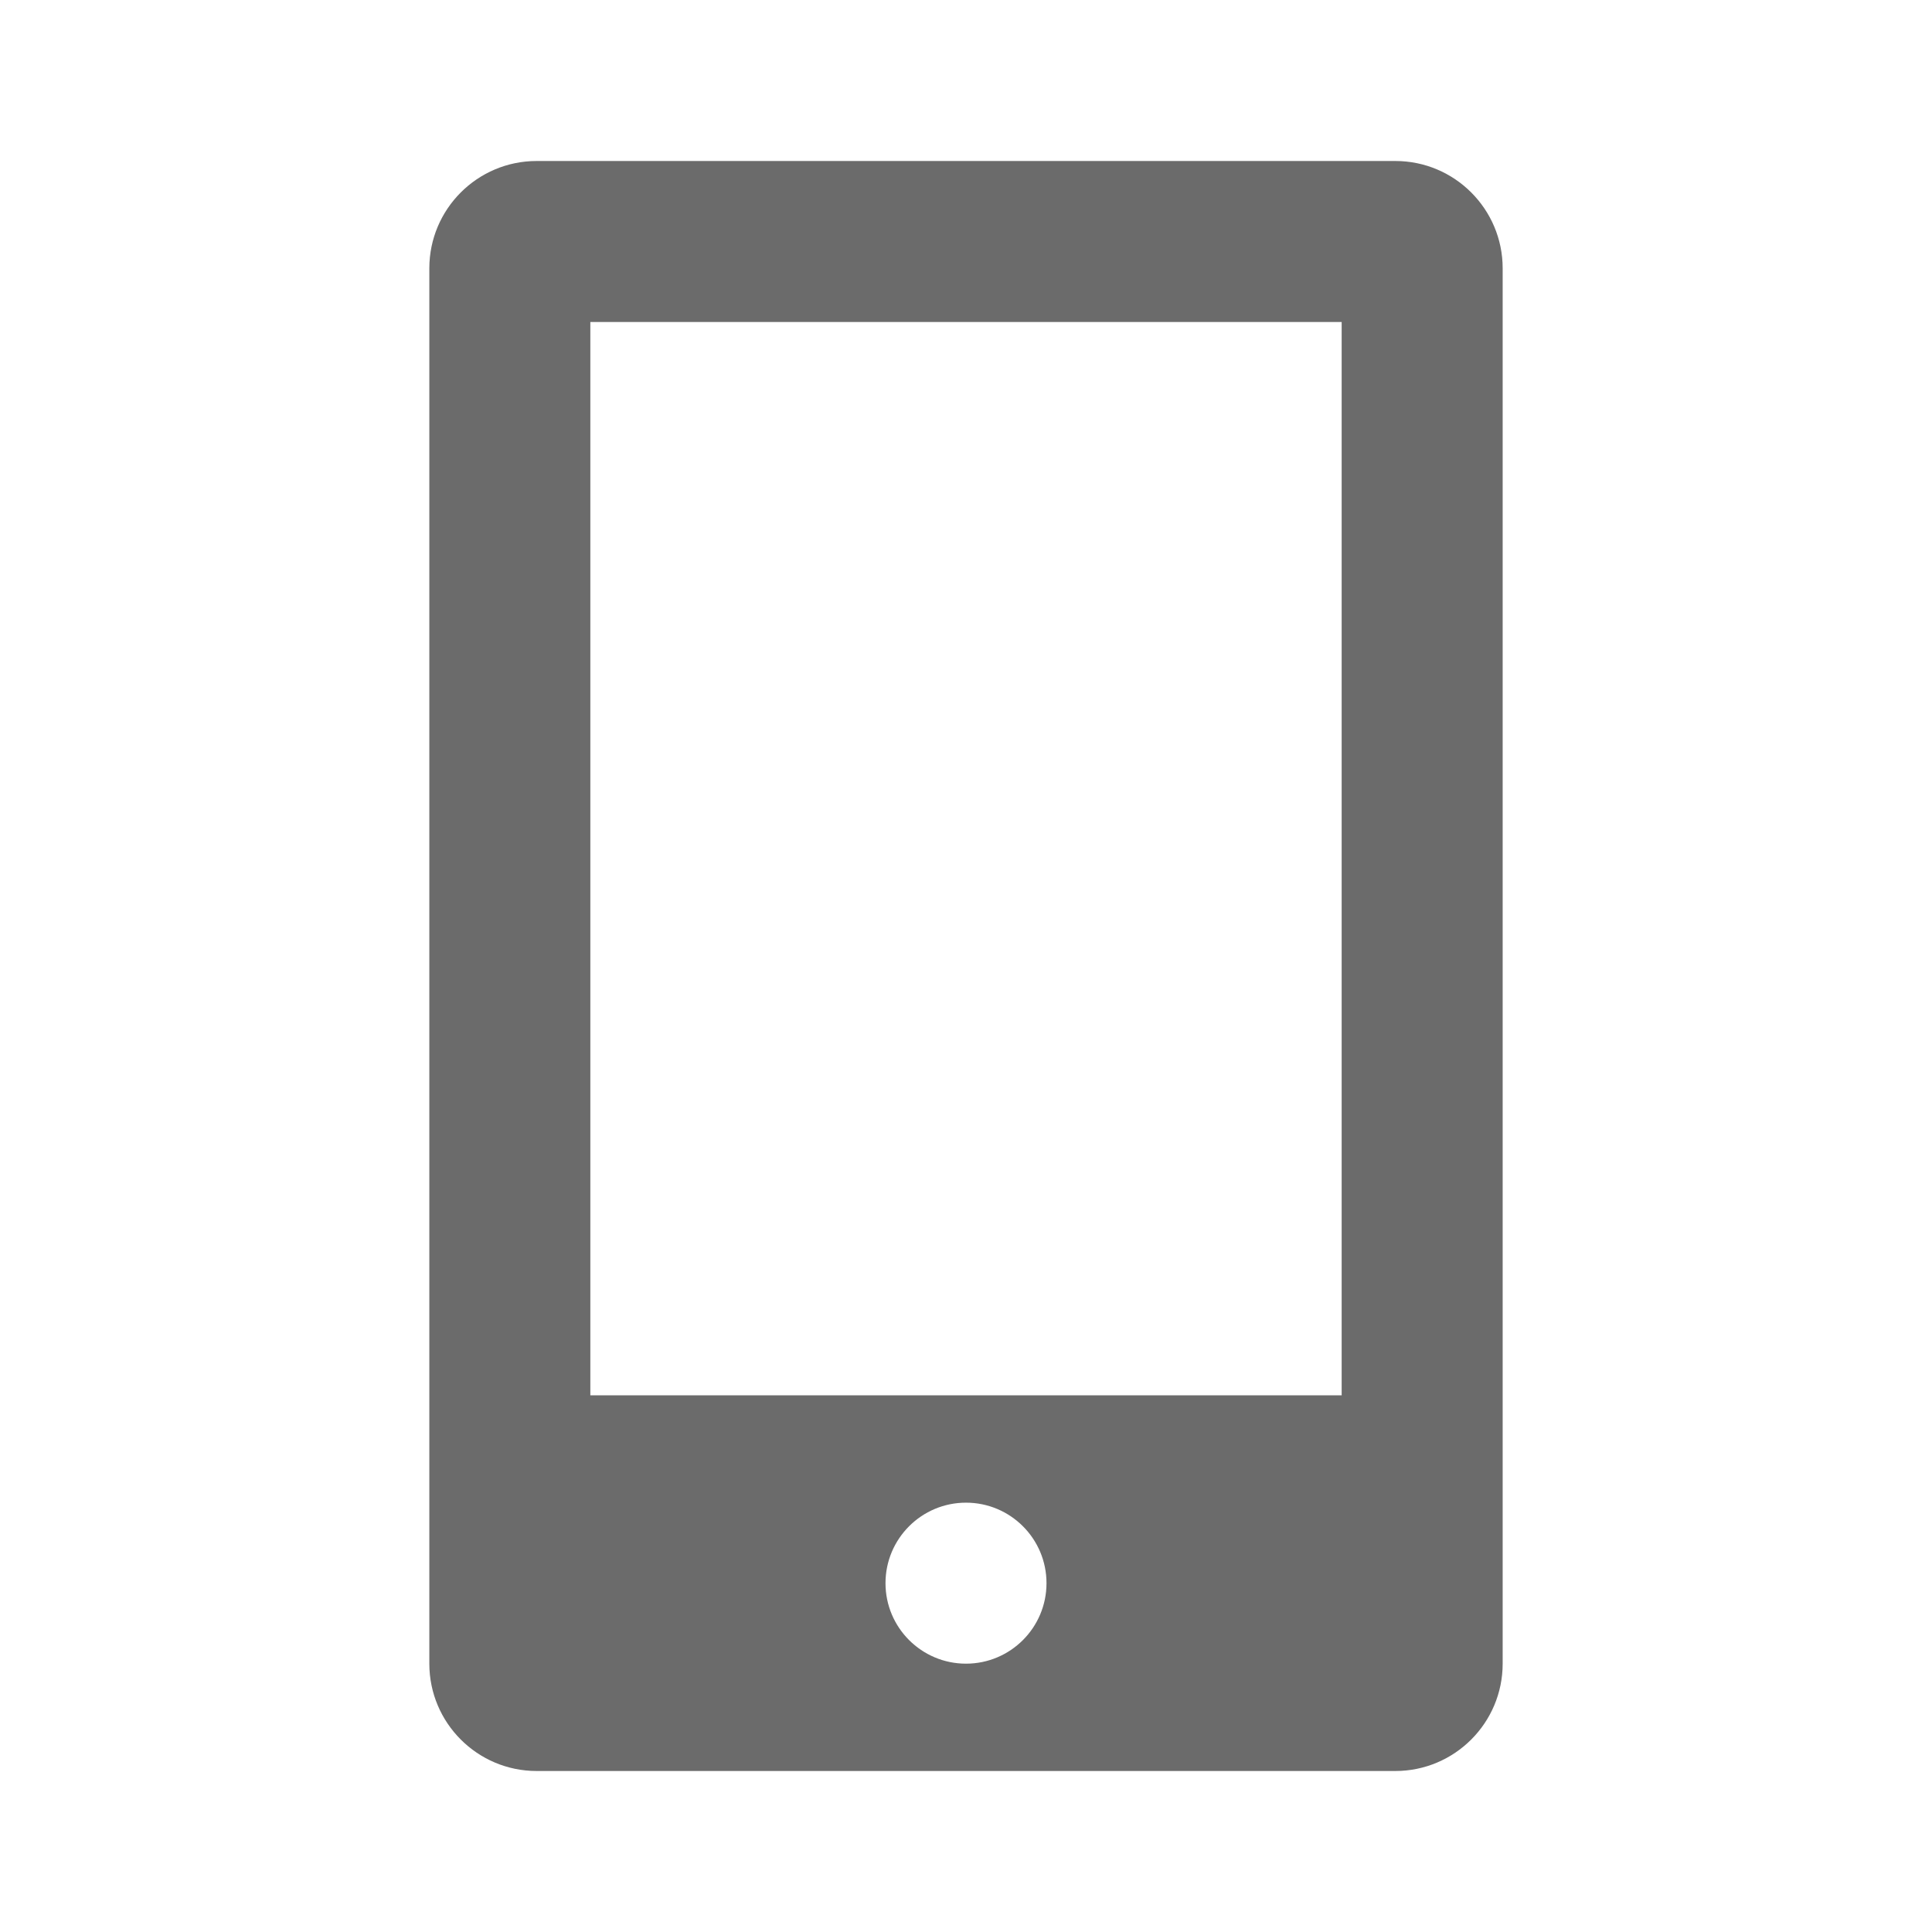
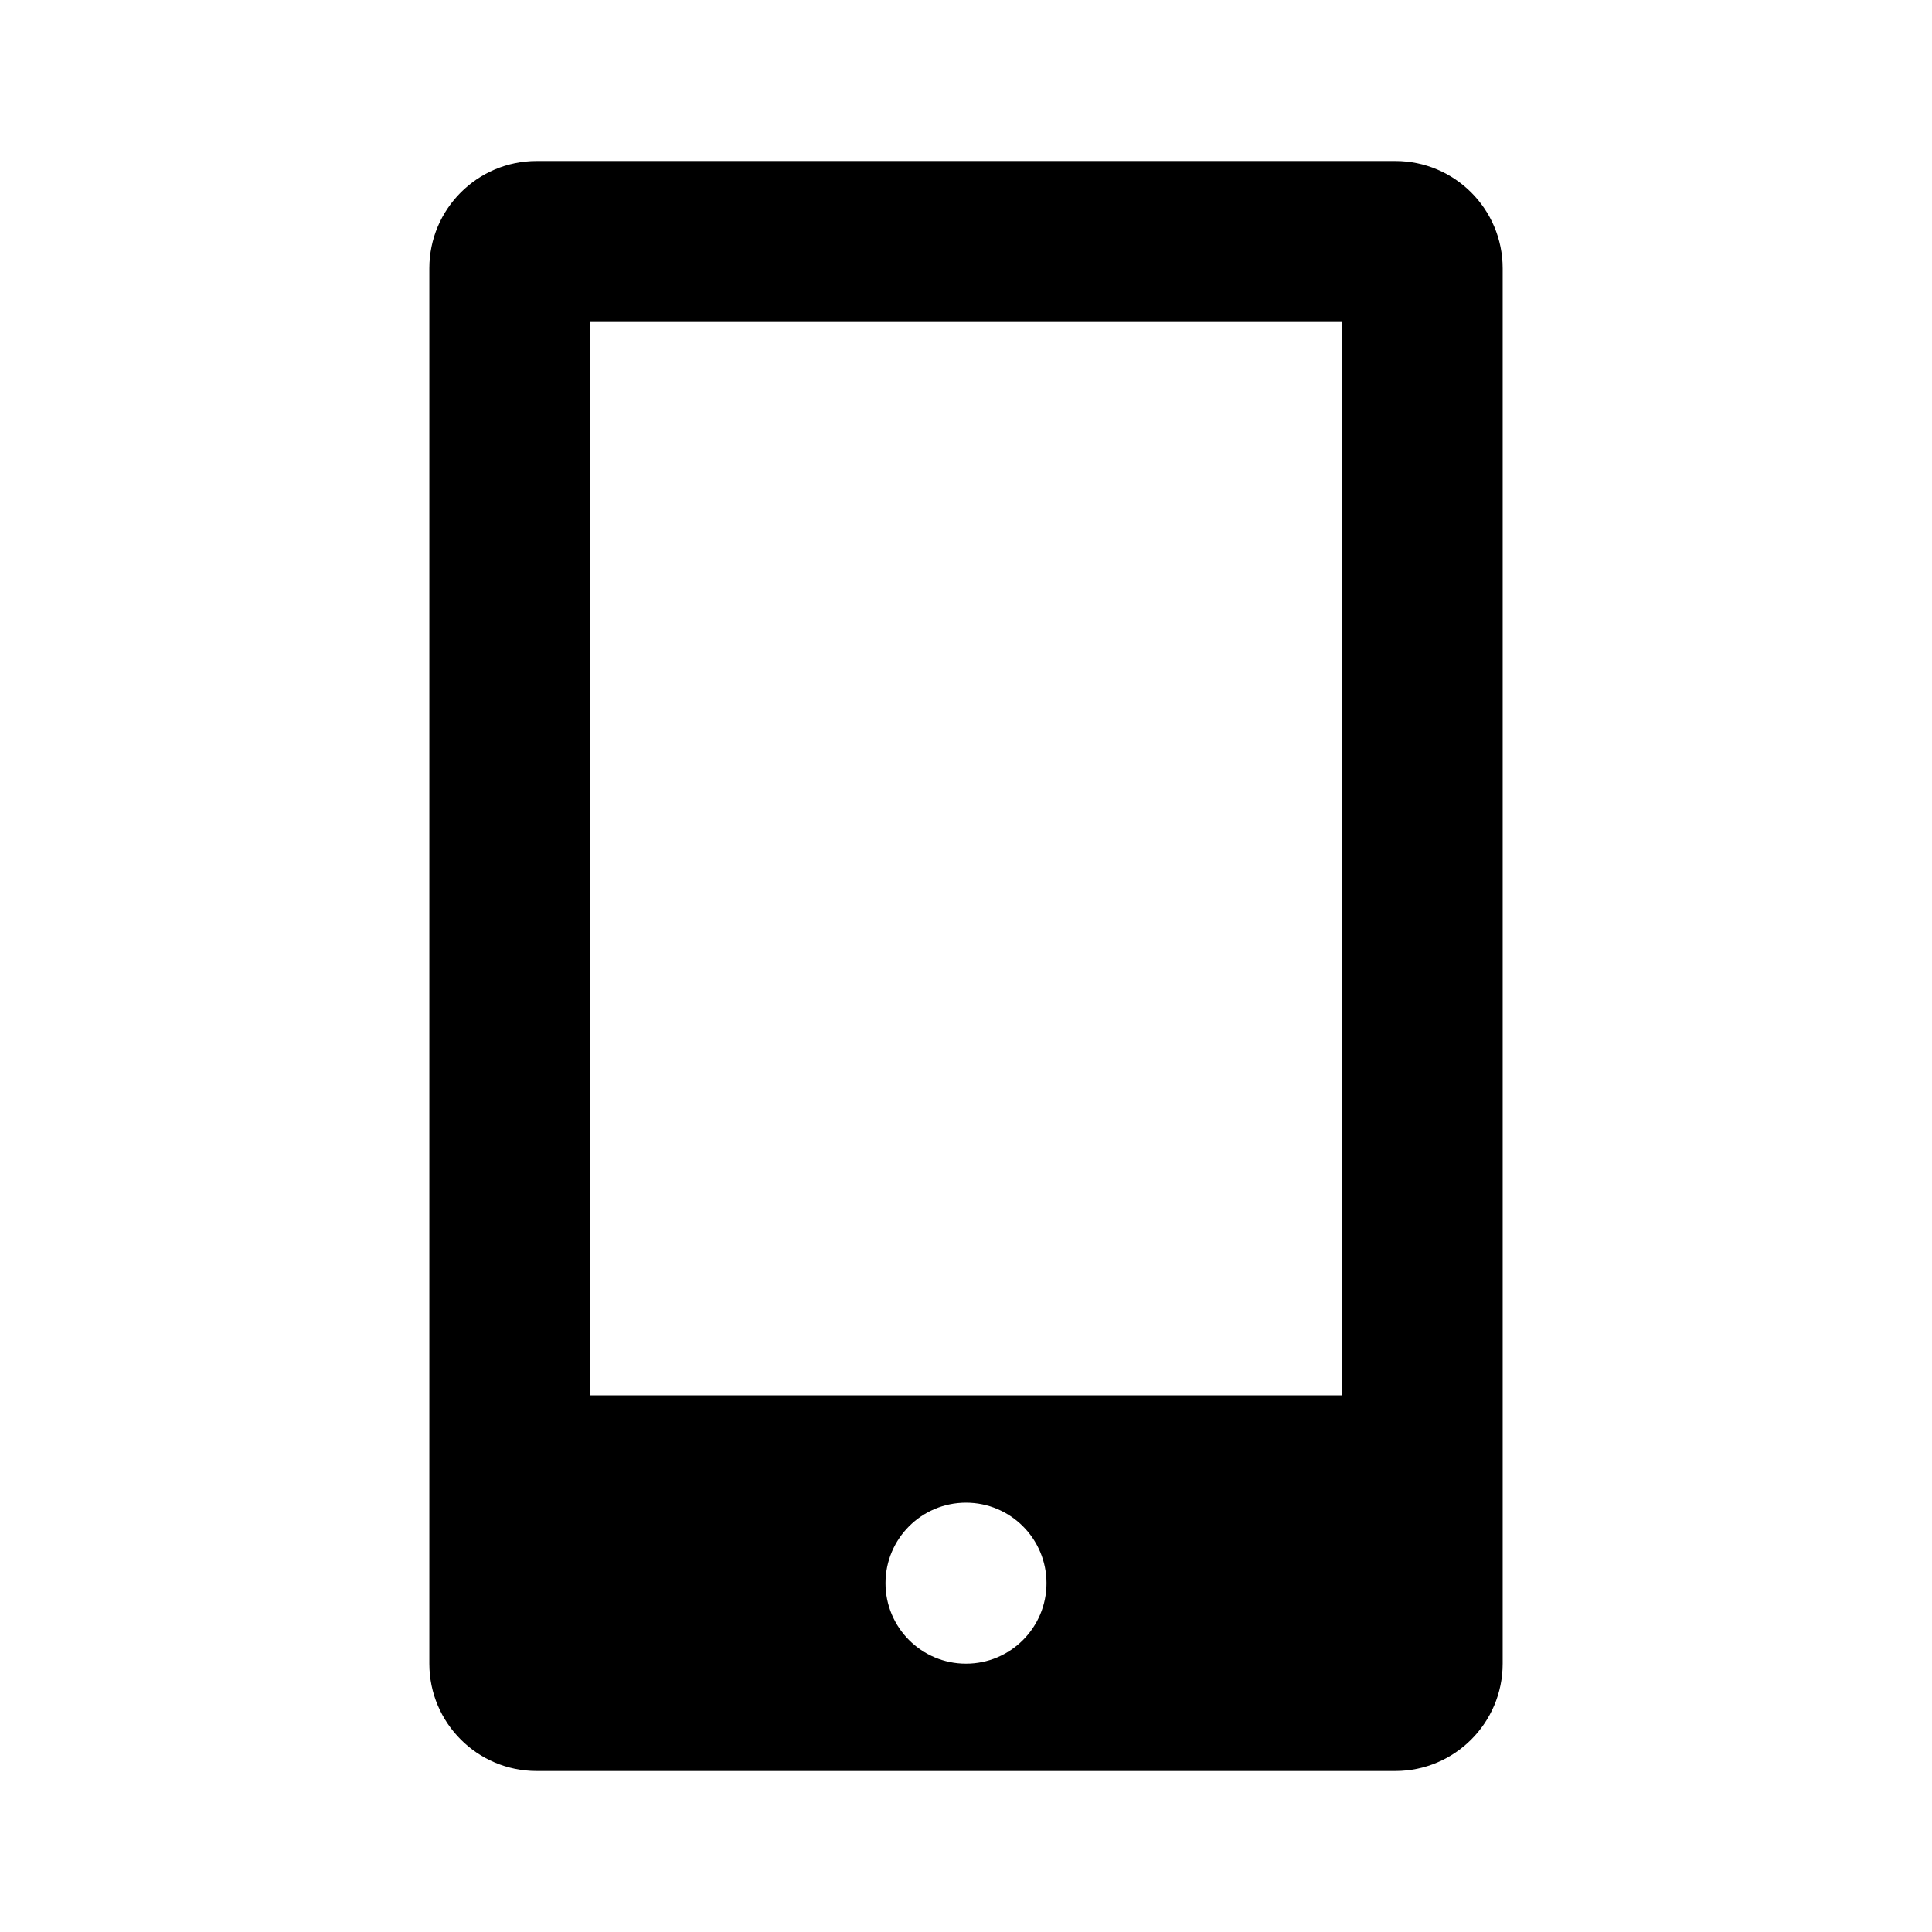
<svg xmlns="http://www.w3.org/2000/svg" width="18" height="18" viewBox="0 0 18 18" fill="none">
-   <path fill-rule="evenodd" clip-rule="evenodd" d="M5 1.5H13C13.552 1.5 14 1.948 14 2.5V15.5C14 16.052 13.552 16.5 13 16.5H5C4.448 16.5 4 16.052 4 15.5V2.5C4 1.948 4.448 1.5 5 1.5ZM9 14C8.586 14 8.25 14.336 8.25 14.75C8.25 15.164 8.586 15.5 9 15.5C9.414 15.5 9.75 15.164 9.75 14.75C9.75 14.336 9.414 14 9 14ZM5.5 3V13H12.5V3H5.5Z" fill="black" fill-opacity="0.58" />
+   <path fill-rule="evenodd" clip-rule="evenodd" d="M5 1.5H13C13.552 1.5 14 1.948 14 2.5V15.5C14 16.052 13.552 16.5 13 16.5H5C4.448 16.5 4 16.052 4 15.5V2.5C4 1.948 4.448 1.5 5 1.5ZM9 14C8.586 14 8.25 14.336 8.25 14.75C8.25 15.164 8.586 15.5 9 15.5C9.414 15.5 9.75 15.164 9.75 14.75C9.75 14.336 9.414 14 9 14ZM5.5 3V13H12.5V3H5.5Z" fill="black" />
</svg>
